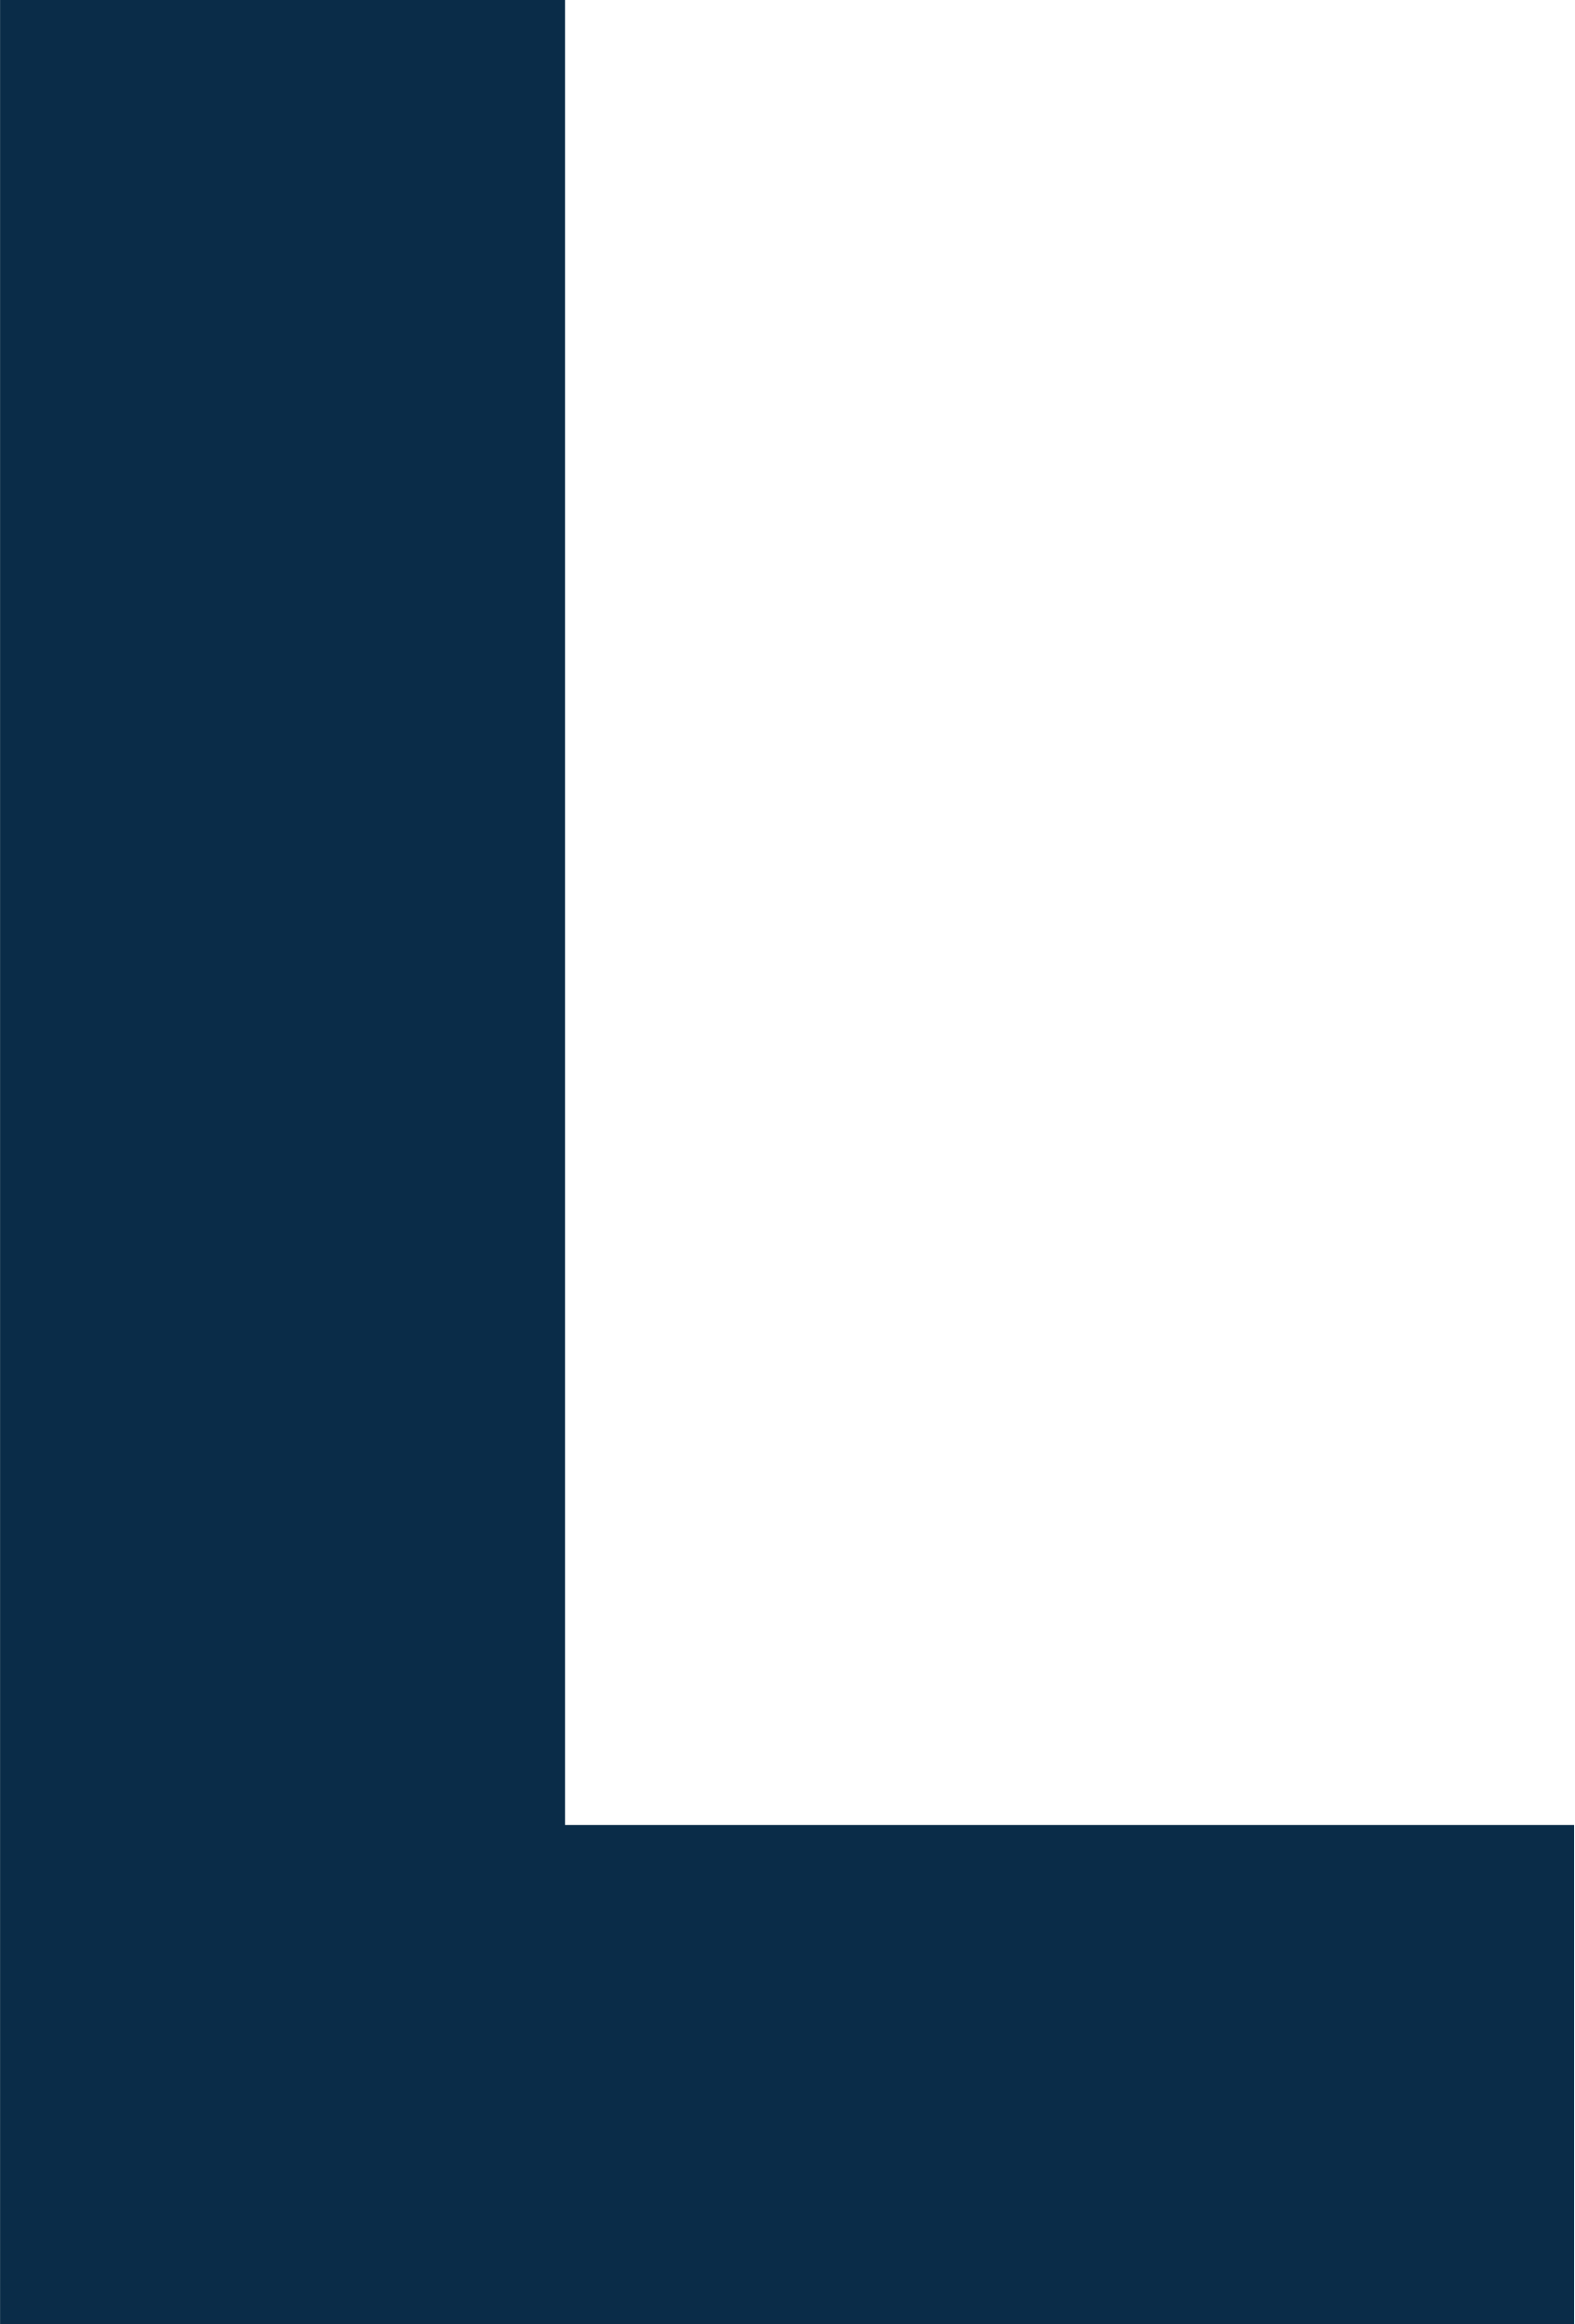
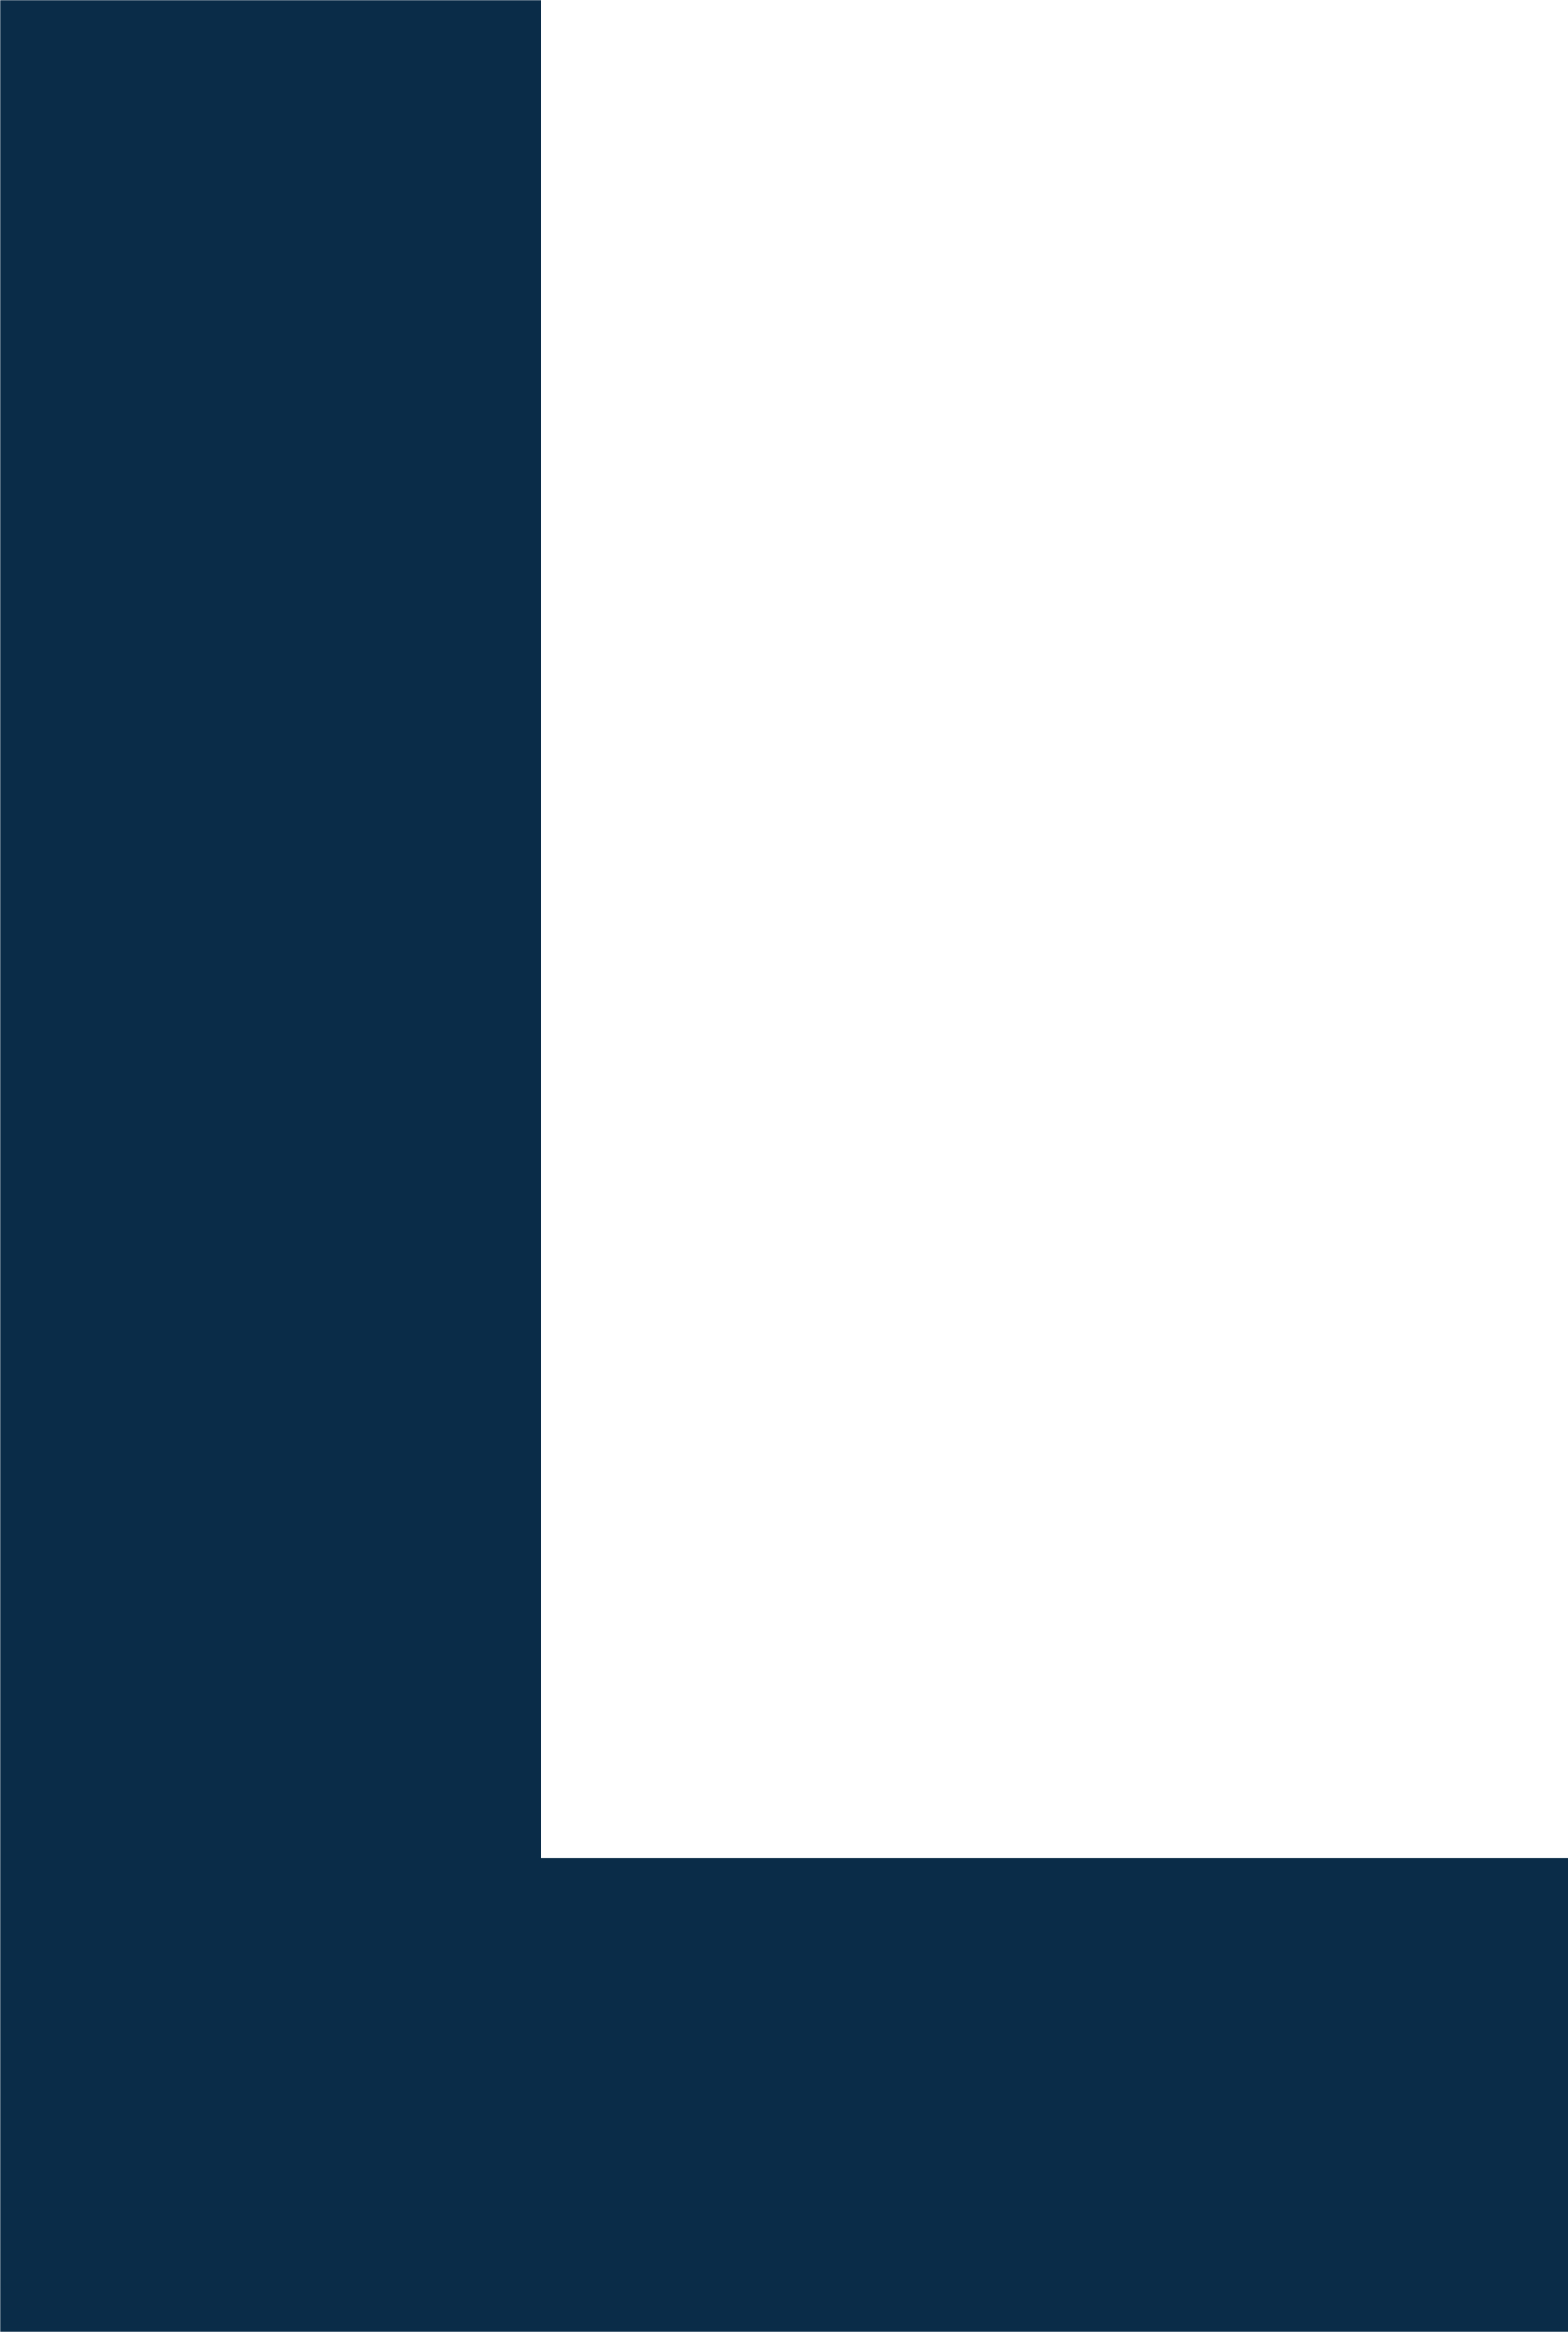
- <svg xmlns="http://www.w3.org/2000/svg" xml:space="preserve" width="7.879mm" height="11.634mm" version="1.1" style="shape-rendering:geometricPrecision; text-rendering:geometricPrecision; image-rendering:optimizeQuality; fill-rule:evenodd; clip-rule:evenodd" viewBox="0 0 32.01 47.27">
+ <svg xmlns="http://www.w3.org/2000/svg" xml:space="preserve" width="7.709mm" height="11.465mm" version="1.1" style="shape-rendering:geometricPrecision; text-rendering:geometricPrecision; image-rendering:optimizeQuality; fill-rule:evenodd; clip-rule:evenodd" viewBox="0 0 30.62 45.54">
  <defs>
    <style type="text/css">
   
-     .str0 {stroke:#0A2C48;stroke-width:3.44;stroke-miterlimit:22.926}
+     .str0 {stroke:#0A2C48;stroke-width:2.69;stroke-miterlimit:22.926}
    .fil0 {fill:#0A2C48;fill-rule:nonzero}
   
  </style>
  </defs>
  <g id="Capa_x0020_1">
-     <polygon class="fil0 str0" points="9.77,1.72 9.77,38.84 30.29,38.84 30.29,45.55 1.72,45.55 1.72,1.72 " />
+     <polygon class="fil0 str0" points="9.22,1.35 9.22,37.63 29.28,37.63 29.28,44.19 1.35,44.19 1.35,1.35 " />
  </g>
</svg>
